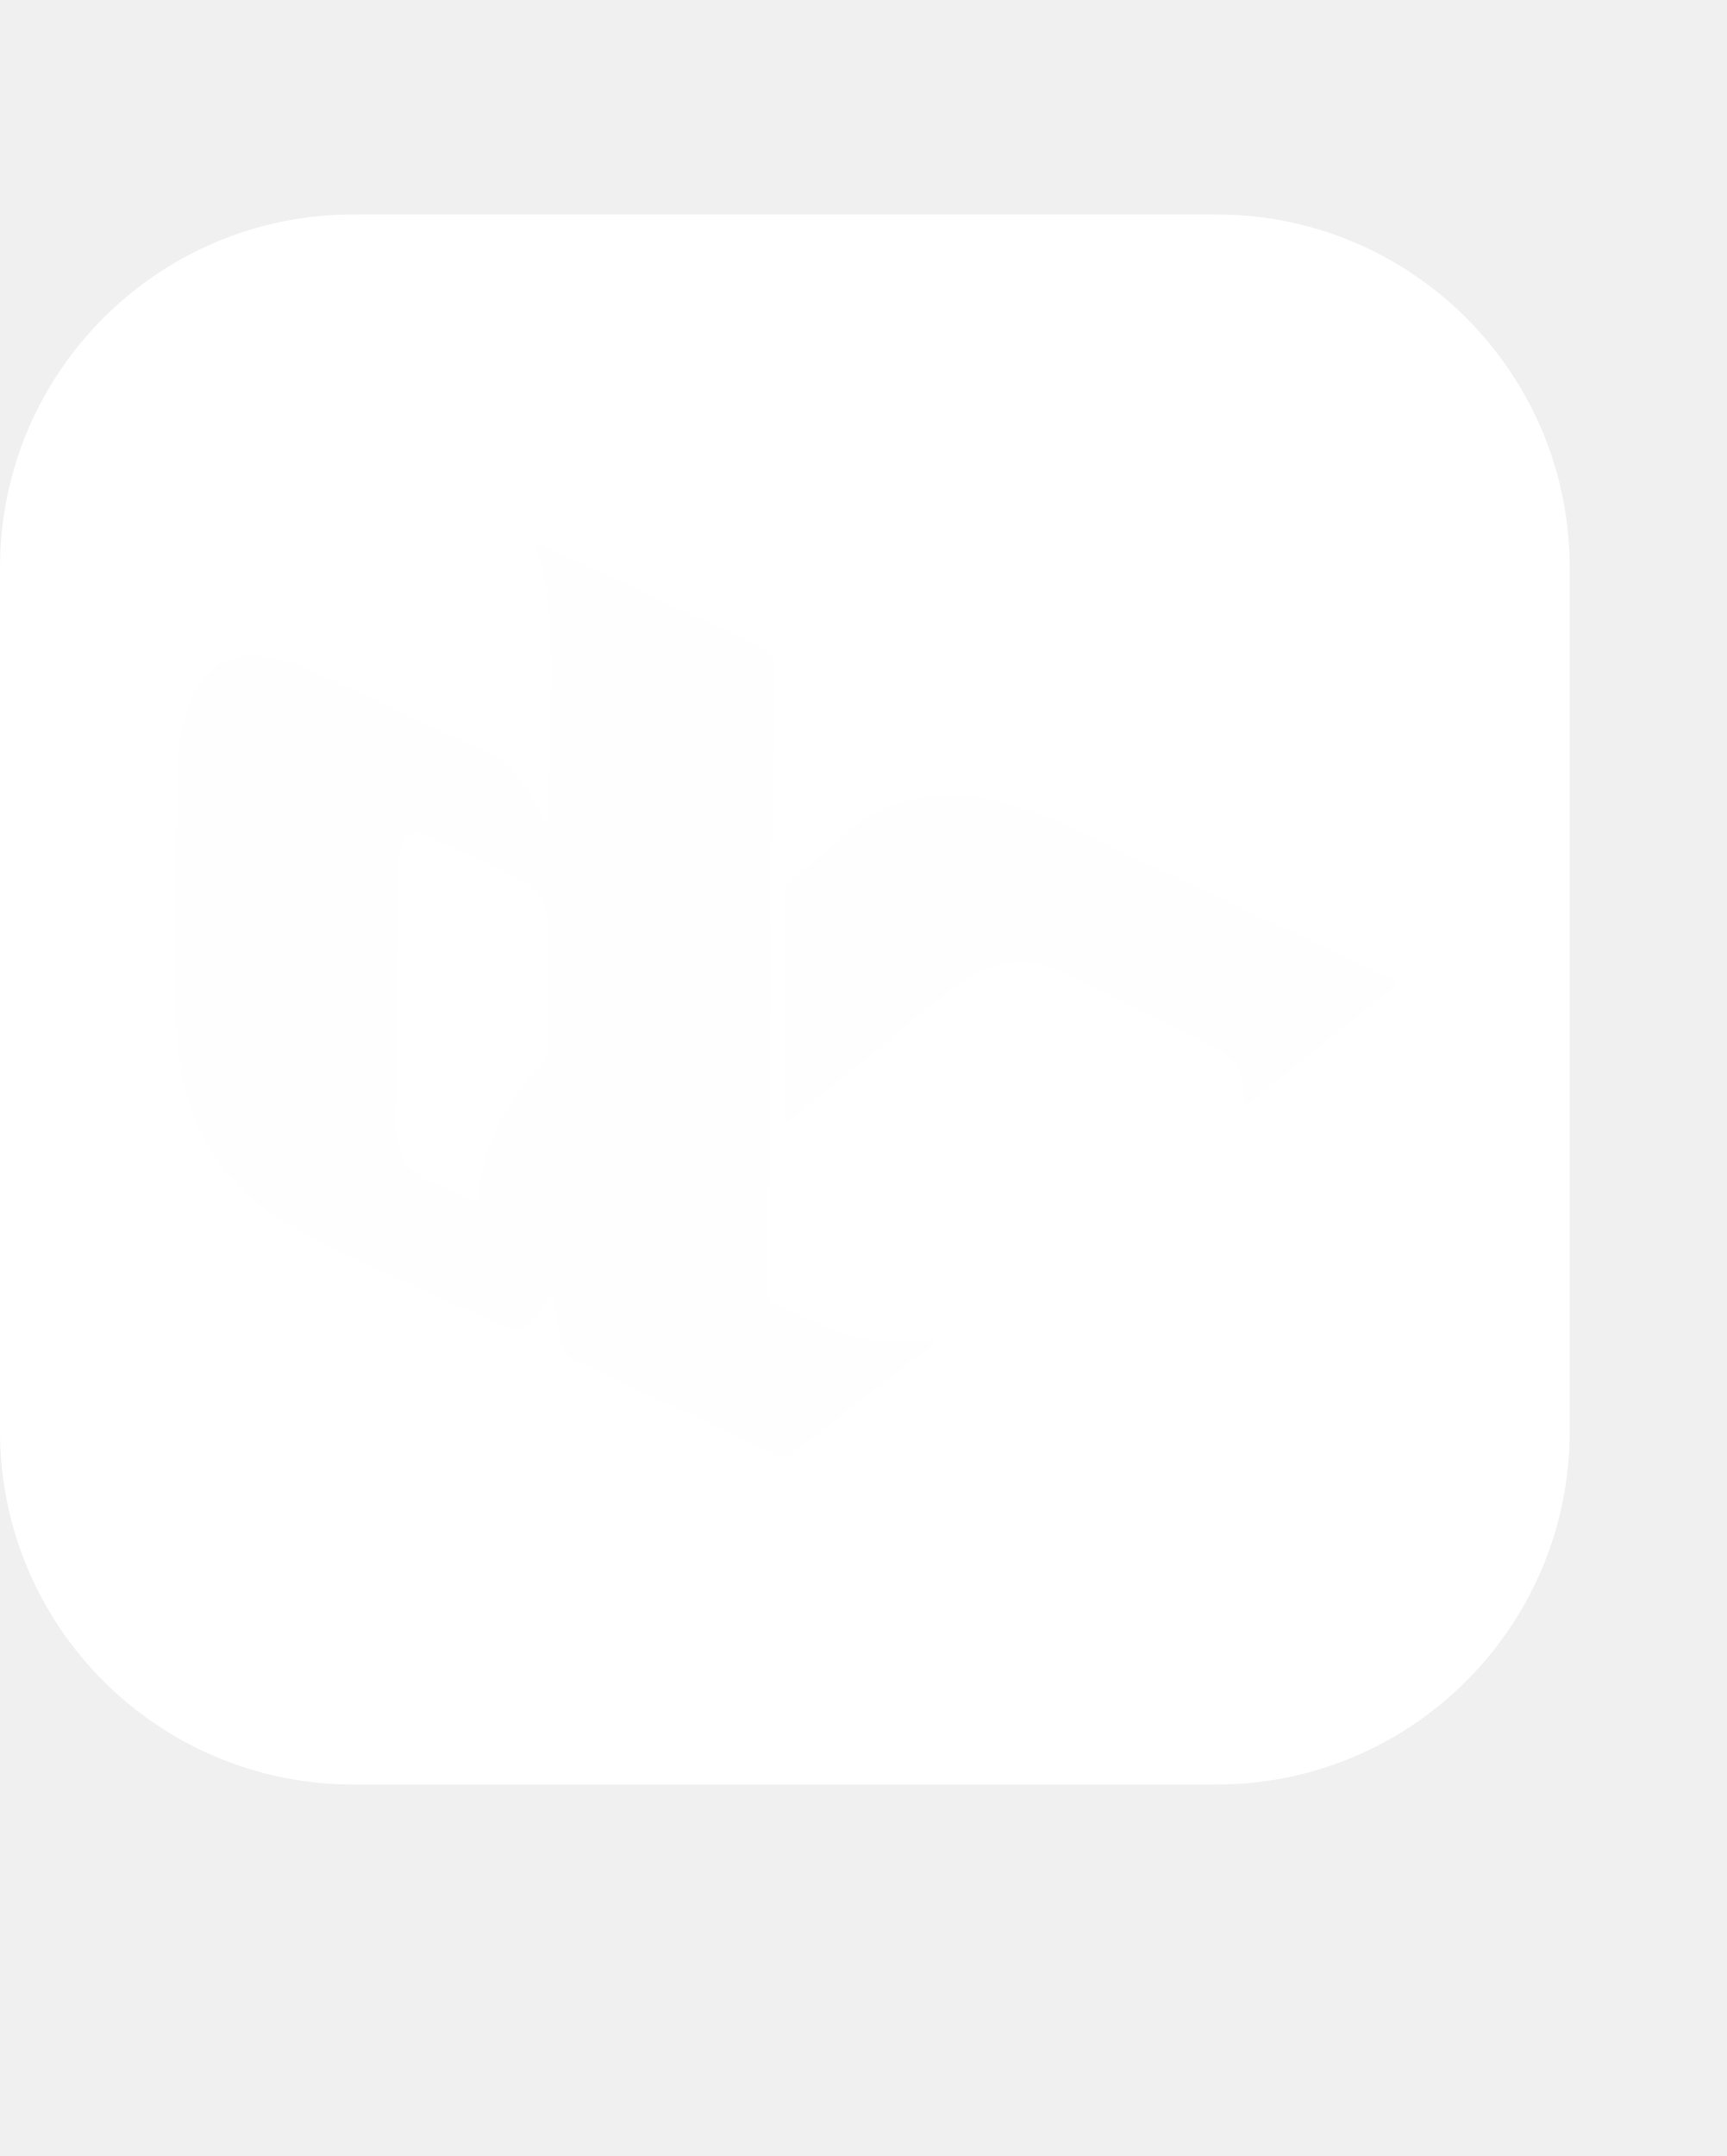
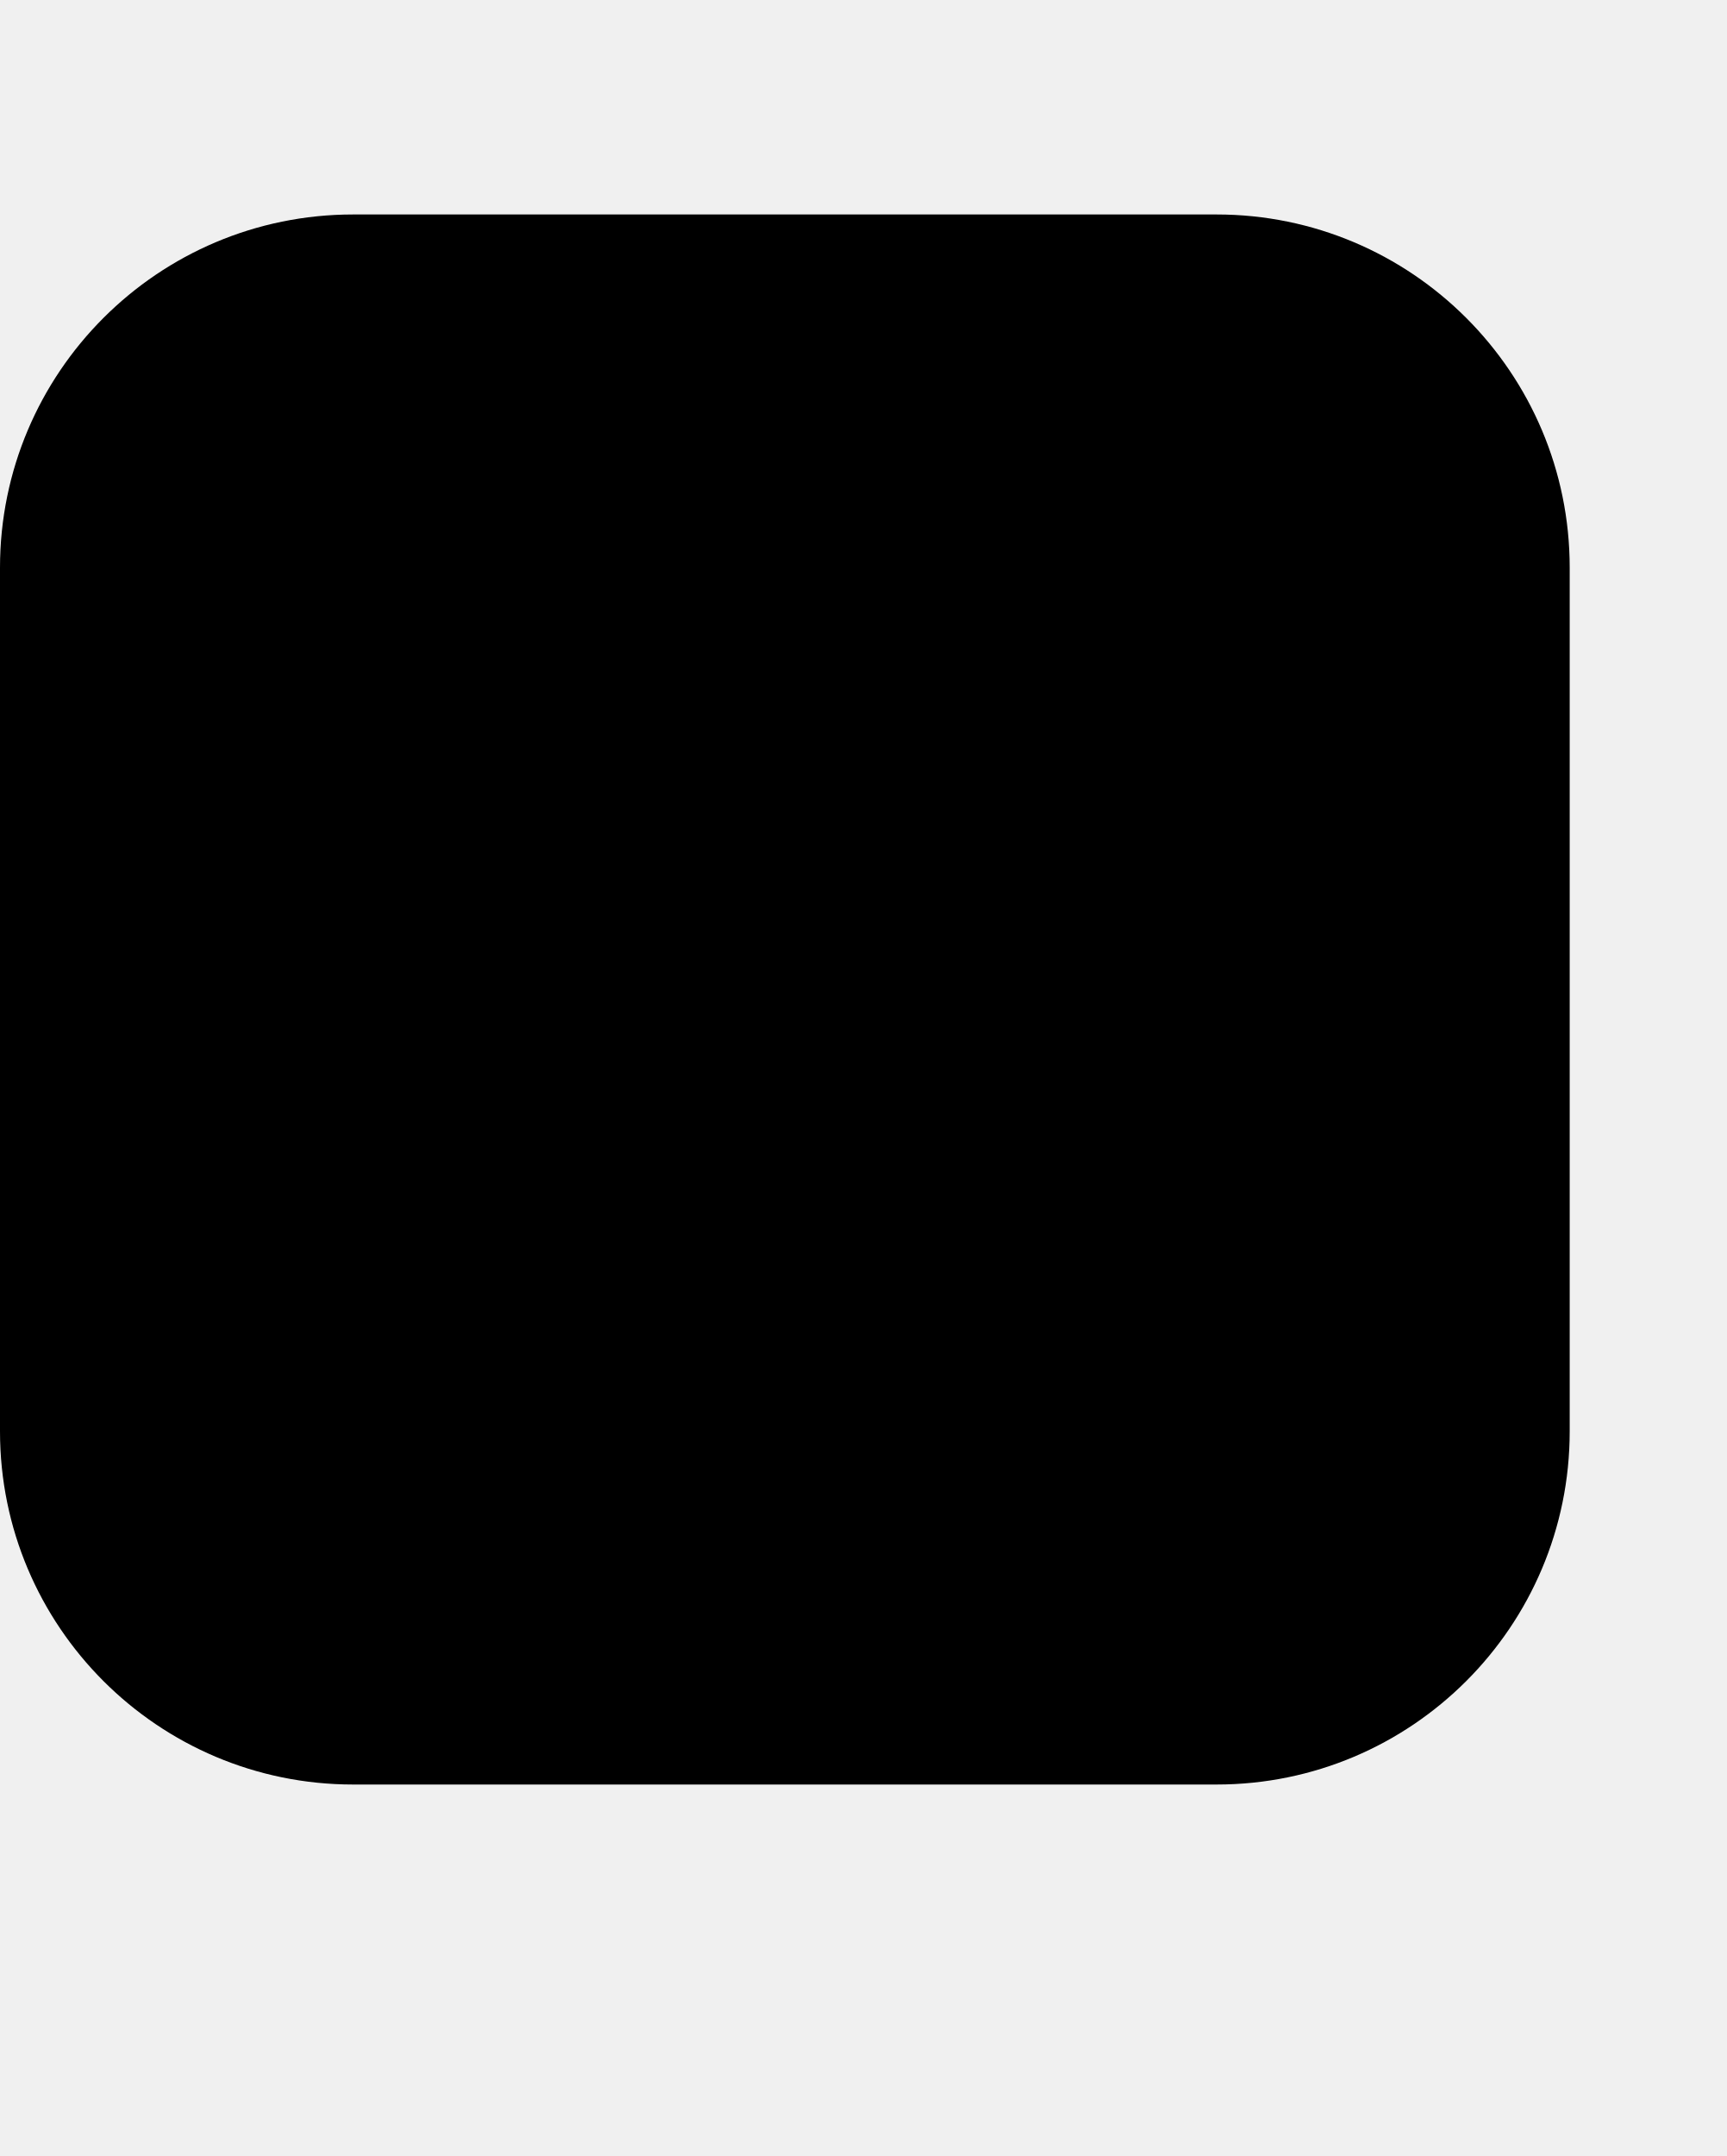
<svg id="logoImage" width="153px" height="191px" viewBox="0 0 1100 1100">
-   <path fill="#fff" fill-rule="evenodd" d="M1000 775c0 124.264-100.736 225-225 225H225C100.736 1000 0 899.264 0 775V225C0 100.736 100.736 0 225 0h550c124.264 0 225 100.736 225 225v550z" clip-rule="evenodd" />
-   <g fill="#FEFEFE" fill-rule="evenodd" clip-rule="evenodd">
+   <path class="outer-path" fill-rule="evenodd" d="M1000 775c0 124.264-100.736 225-225 225H225C100.736 1000 0 899.264 0 775V225C0 100.736 100.736 0 225 0h550c124.264 0 225 100.736 225 225v550z" clip-rule="evenodd" />
+   <g class="inner-icons" fill-rule="evenodd" clip-rule="evenodd">
    <path d="M791.923 562.479c1.566-13.27-4.299-23-14.961-30.02-5.9-3.885-12.215-7.226-18.584-10.31-27.678-13.412-55.566-26.403-83.139-40.026-17.135-8.464-33.765-8.147-50.613.317-10.032 5.037-19.218 11.312-27.891 18.388-28.833 23.523-57.667 47.052-86.516 70.556-2.806 2.285-5.727 4.428-8.631 6.67-2.8-2.718-1.627-5.567-1.631-8.047-.088-44.663.081-89.326-.225-133.984-.046-6.461 1.903-10.635 6.907-14.514 9.087-7.039 17.993-14.373 26.428-22.178 31.225-28.893 67.492-34.86 107.581-24.445 12.813 3.329 25.055 8.148 37.004 13.771 68.197 32.105 136.354 64.293 204.641 96.205 6.893 3.225 9.324 4.711 1.766 10.627-30.092 23.562-59.734 47.7-89.543 71.624-3.736.065-3.509-2.093-2.593-4.634z" />
    <path d="M595.245 716.555c-4.893.285-9.817.321-14.675.904-18.295 2.194-35.76-.996-52.565-8.087-9.962-4.202-19.518-9.444-29.641-13.175-7.76-2.861-9.387-7.452-9.304-15.246 1.429-129.979 2.437-259.966 3.949-389.945.103-8.875-2.673-12.949-10.576-16.556-43.989-20.083-87.693-40.794-131.504-61.27-2.935-1.371-5.945-2.577-9.917-4.292 17.976 60.344 6.644 120.771 8.497 180.781-4.412-6.389-7.377-13.092-11.001-19.412-6.667-11.631-15.133-21.445-27.739-27.278-36.83-17.042-73.527-34.366-110.312-51.51-10.782-5.023-21.962-8.777-33.911-9.96-19.107-1.889-33.726 5.785-42.657 22.854-6.548 12.512-9.647 26.108-10.145 40.039-2.017 56.502-3.397 113.07-1.666 169.558 1.685 54.984 22.513 101.543 72.356 129.368 43.682 24.381 90.195 43.33 135.556 64.473 8.47 3.948 15.913 1.567 21.451-5.98 3.075-4.194 5.86-8.599 9.614-14.146 3.898 11.111 4.906 21.194 6.447 31.111.802 5.162 2.808 8.317 7.768 10.623 42.94 19.932 85.812 40.02 128.529 60.424 5.389 2.571 8.512.964 12.502-2.143 24.571-19.127 49.286-38.067 73.942-57.079 5.232-4.036 10.423-8.123 15.633-12.187l-.631-1.869zM349.046 531.817c.014 4.722-2.841 7.345-5.468 10.365-20.587 23.698-35.846 49.979-39.014 81.912-.567 5.718-2.971 4.781-6.488 3.103-7.014-3.345-13.883-7.095-21.135-9.816-18.162-6.826-24.807-20.477-24.678-38.881.191-27.056 1.644-133.253 1.663-159.295.003-3.381-.056-6.781.272-10.139 1.465-14.944 7.178-18.325 20.883-12.043 18.121 8.305 36.047 17.041 54.189 25.301 13.168 5.992 19.756 16.359 19.908 30.354.291 26.375-.207 52.759-.132 79.139z" />
  </g>
</svg>
